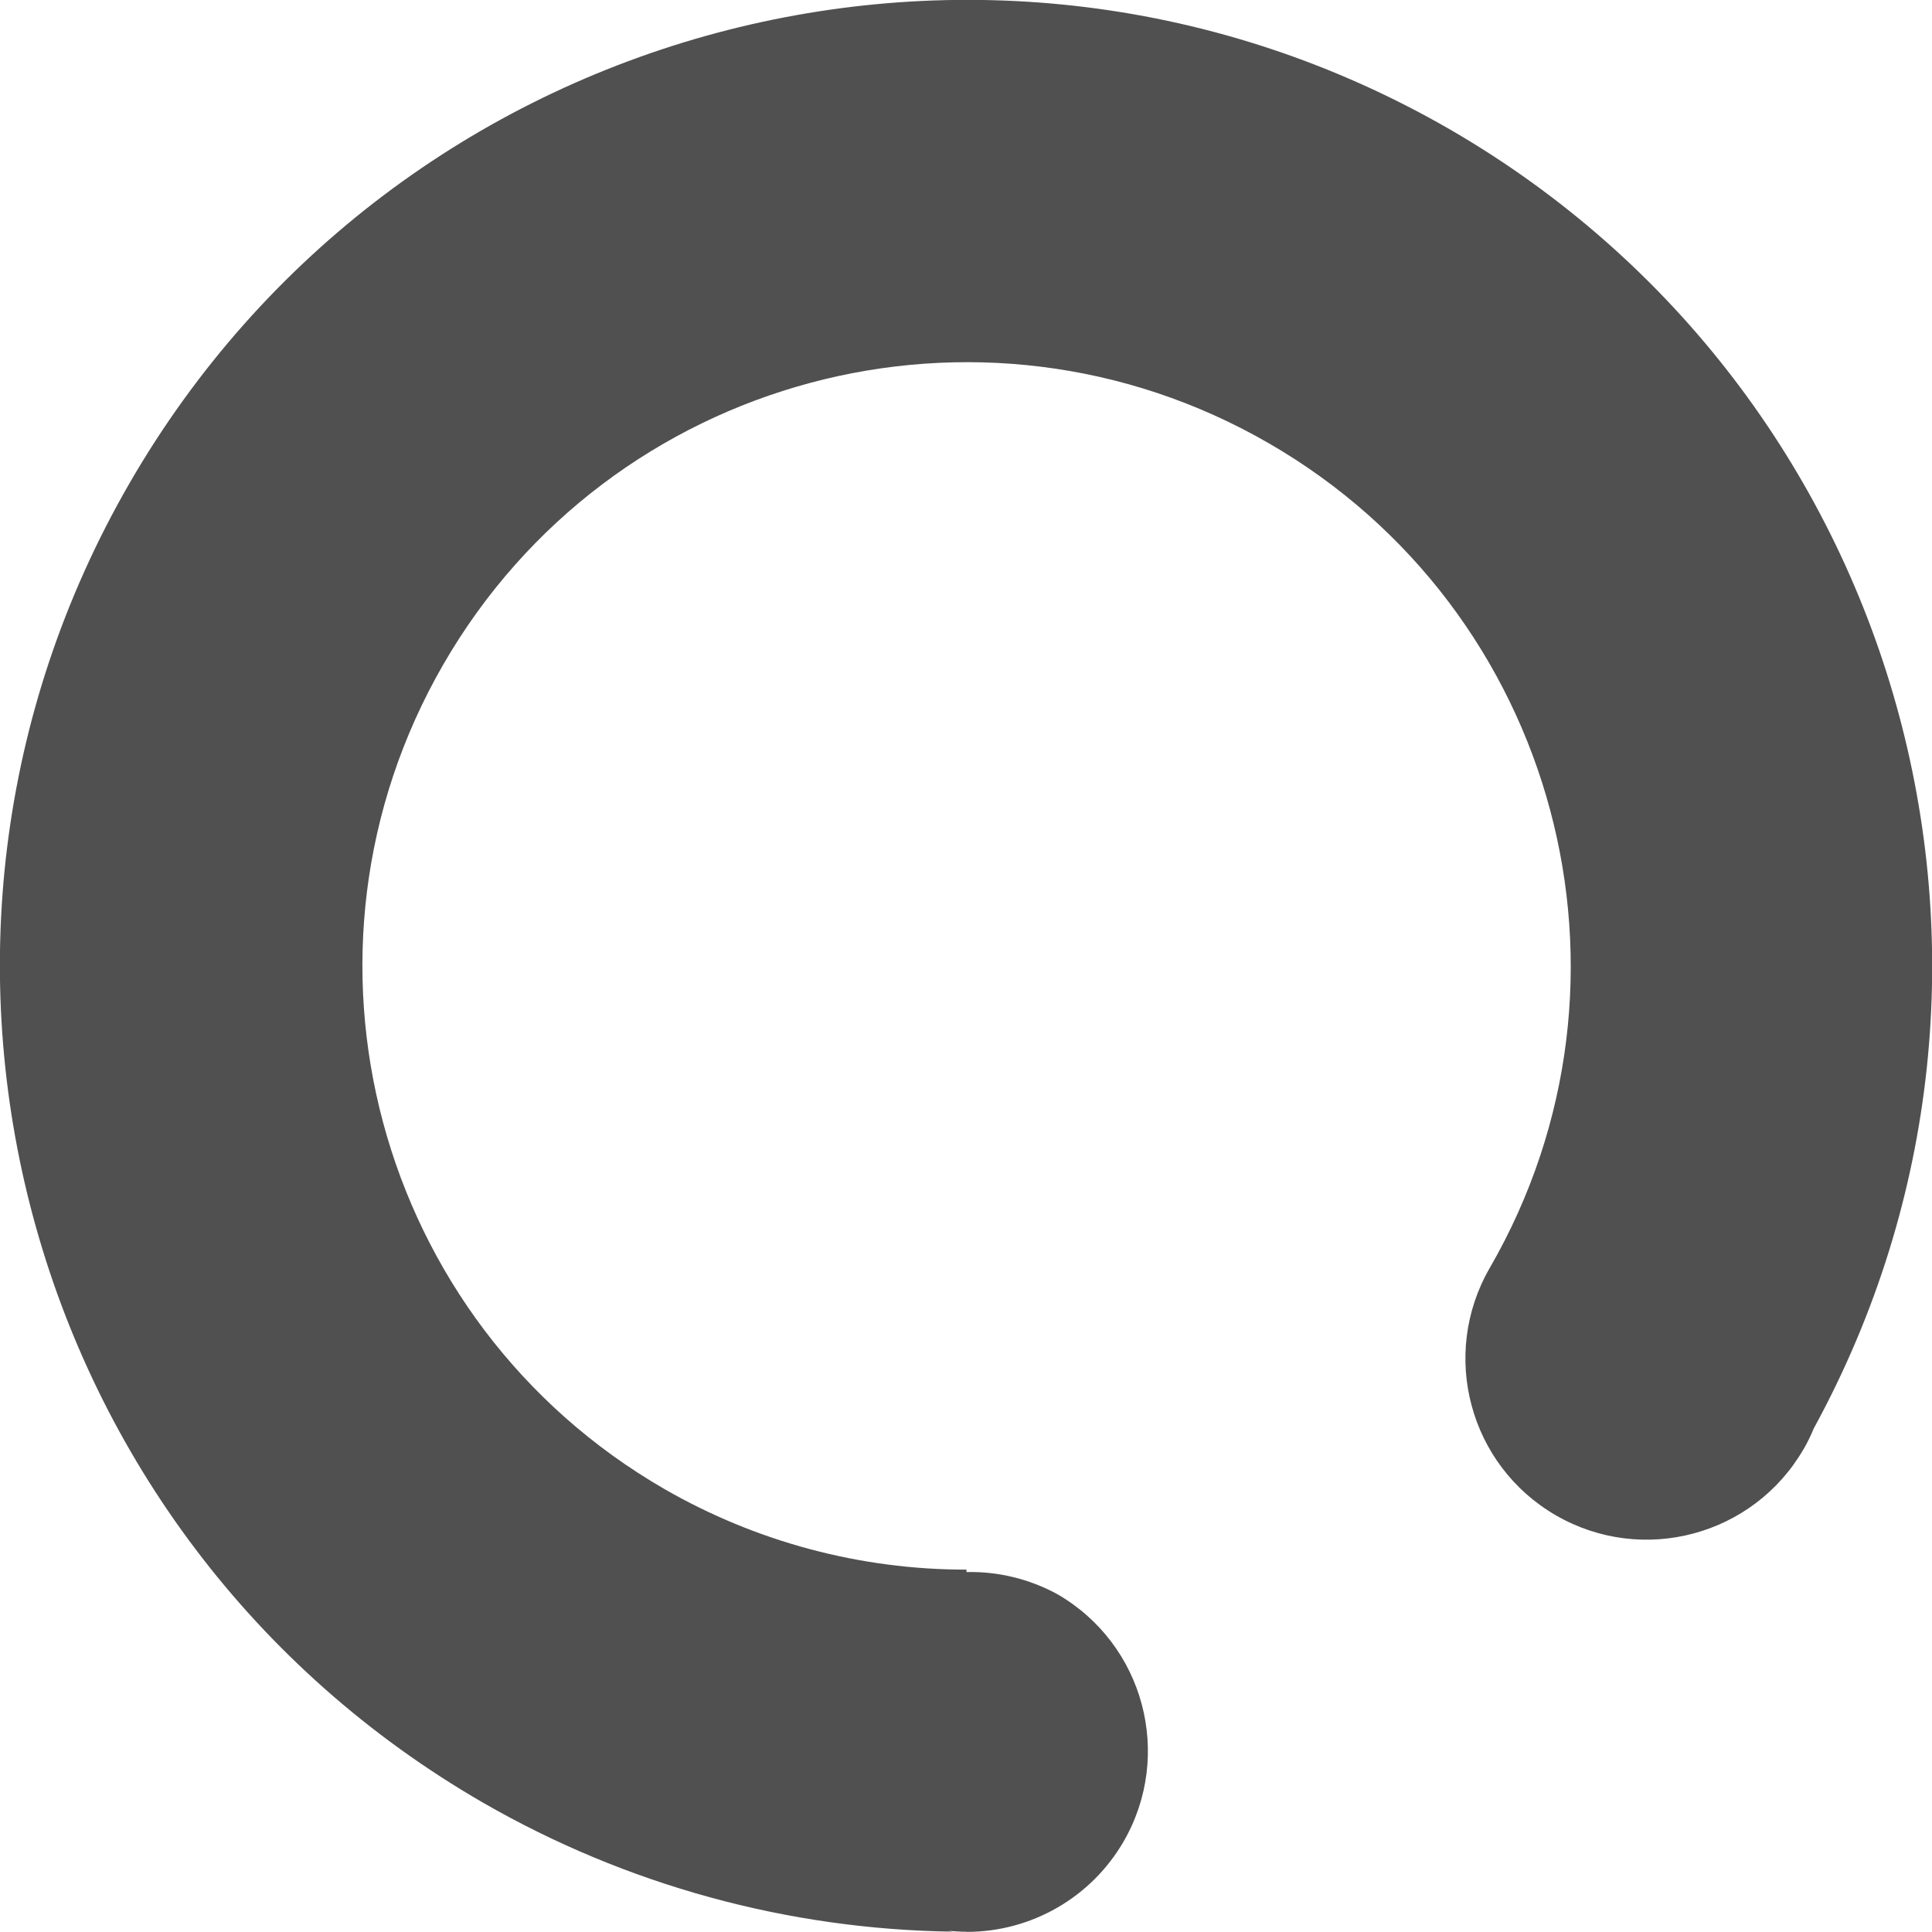
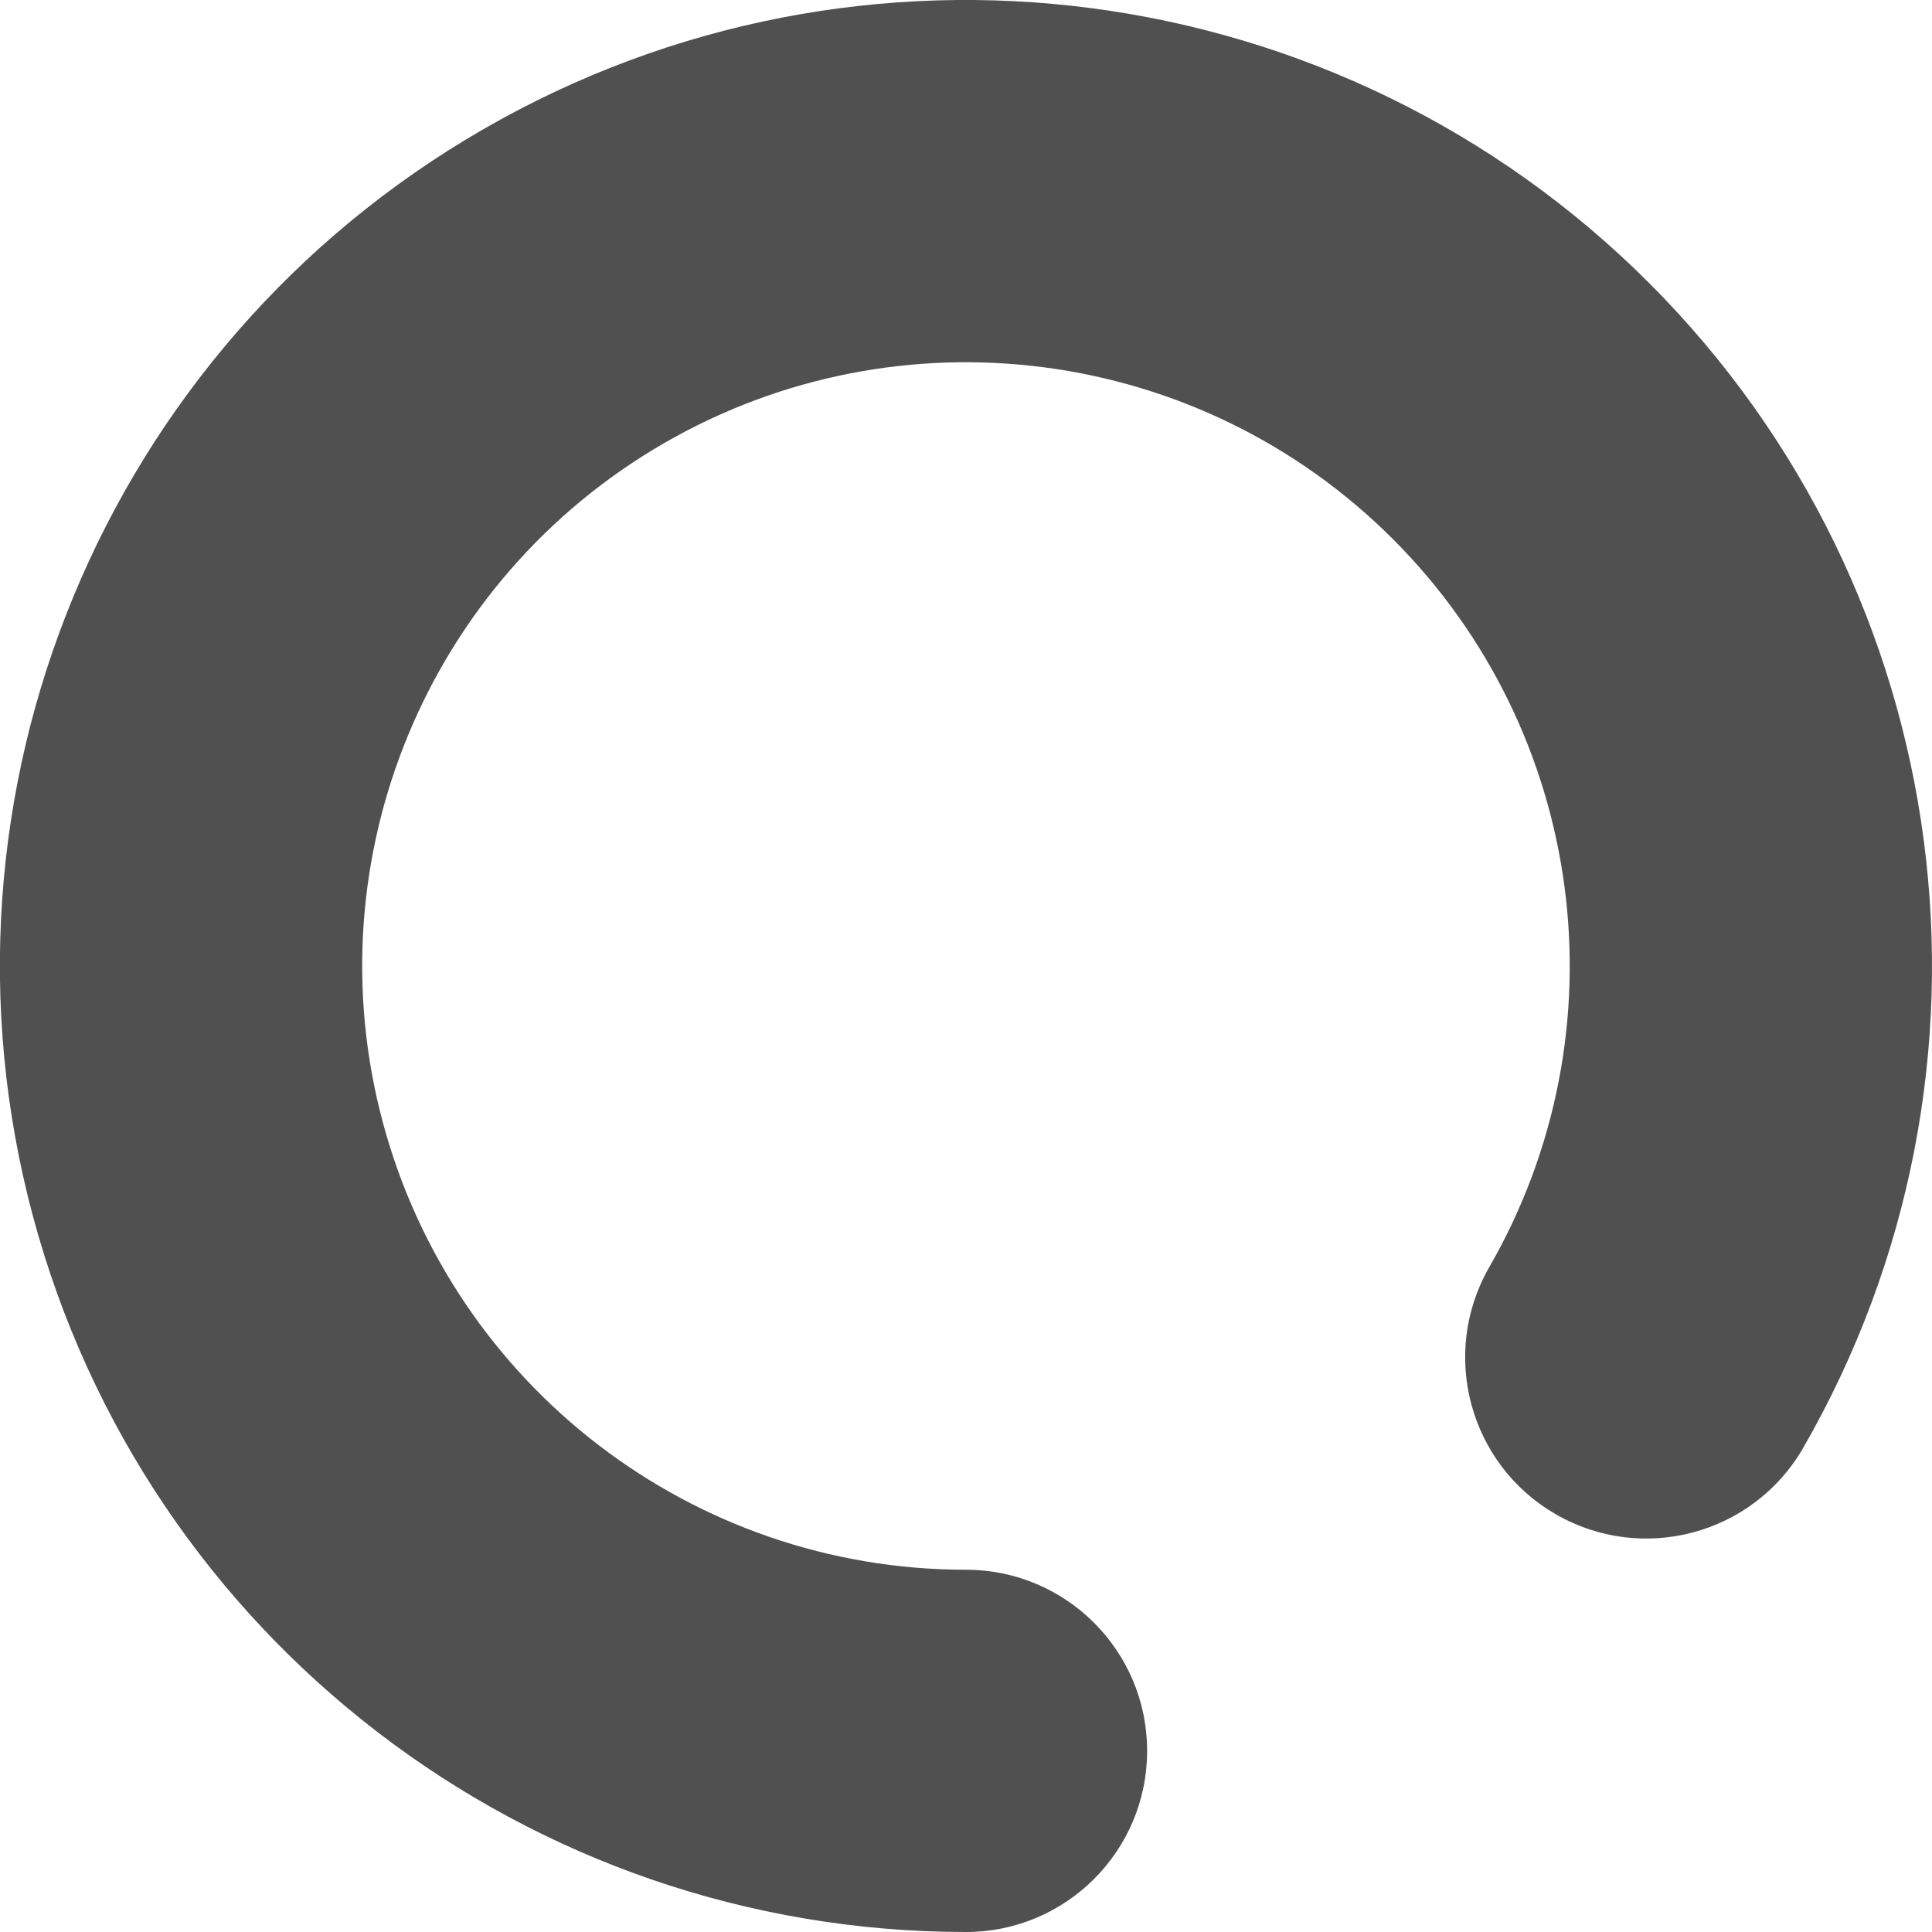
<svg xmlns="http://www.w3.org/2000/svg" width="16" height="16" viewBox="52 -51 16 16" version="1.1" style="fill:none;stroke-linecap:round;stroke-linejoin:round" id="svg8">
  <defs id="defs8" />
-   <g transform="scale(1,-1)" id="g8">
-     <path id="path10" style="fill:#505050;fill-opacity:1;stroke:none;stroke-width:0.25;stroke-dasharray:none" d="m 66.937,38.999 a 1.501,1.5 7.882 0 1 0.086,0.176 8.005,8.001 7.884 0 1 0.002,0.003 8.005,8.001 7.884 0 1 -3.017,10.75 8.005,8.001 7.884 0 1 -10.935,-2.929 8.005,8.001 7.884 0 1 2.929,-10.929 8.005,8.001 7.884 0 1 3.89,-1.067 1.501,1.5 7.882 0 0 -0.041,0.008 1.501,1.5 7.882 0 1 0.153,-0.009 1.501,1.5 7.882 0 1 0.002,-9.98e-4 1.501,1.5 7.882 0 1 1.299,0.748 1.501,1.5 7.882 0 1 -0.549,2.049 1.501,1.5 7.882 0 1 -0.752,0.183 l 3.03e-4,0.02 a 5.003,5.001 7.884 0 0 -2.501,0.667 5.003,5.001 7.884 0 0 -1.831,6.831 5.003,5.001 7.884 0 0 6.834,1.831 5.003,5.001 7.884 0 0 1.831,-6.831 1.501,1.5 7.882 0 1 0.549,-2.049 1.501,1.5 7.882 0 1 2.05,0.549 z m 0.164,0.429 a 1.501,1.5 7.882 0 1 0.005,0.02 1.501,1.5 7.882 0 0 -0.005,-0.02 z m -0.343,1.317 a 1.501,1.5 7.882 0 1 -0.014,0.015 1.501,1.5 7.882 0 0 0.014,-0.015 z m -0.799,0.468 a 1.501,1.5 7.882 0 1 -0.02,0.005 1.501,1.5 7.882 0 0 0.02,-0.005 z m -1.317,-0.343 a 1.501,1.5 7.882 0 1 -0.015,-0.014 1.501,1.5 7.882 0 0 0.015,0.014 z m -5.045,-5.811 a 1.501,1.5 7.882 0 0 -0.083,0.028 1.501,1.5 7.882 0 1 0.083,-0.028 z m -0.699,0.43 a 1.501,1.5 7.882 0 0 -0.014,0.015 1.501,1.5 7.882 0 1 0.014,-0.015 z m 0.608,2.408 a 1.501,1.5 7.882 0 1 -0.021,-0.006 1.501,1.5 7.882 0 0 0.021,0.006 z m -0.447,-0.247 a 1.501,1.5 7.882 0 1 -0.029,-0.024 1.501,1.5 7.882 0 0 0.029,0.024 z m -0.522,-0.849 a 1.501,1.5 7.882 0 0 0.005,0.02 1.501,1.5 7.882 0 1 -0.005,-0.02 z" />
-   </g>
+   <path d="m 60,-35 a 1.5,1.5 0 0 0 0,-3 5,5 0 1 1 4.33,-2.5 1.5,1.5 0 0 0 2.598,1.5 8,8 0 1 0 -6.928,4 z" style="fill:#505050;stroke:none;stroke-width:0.25" id="path9" />
</svg>
